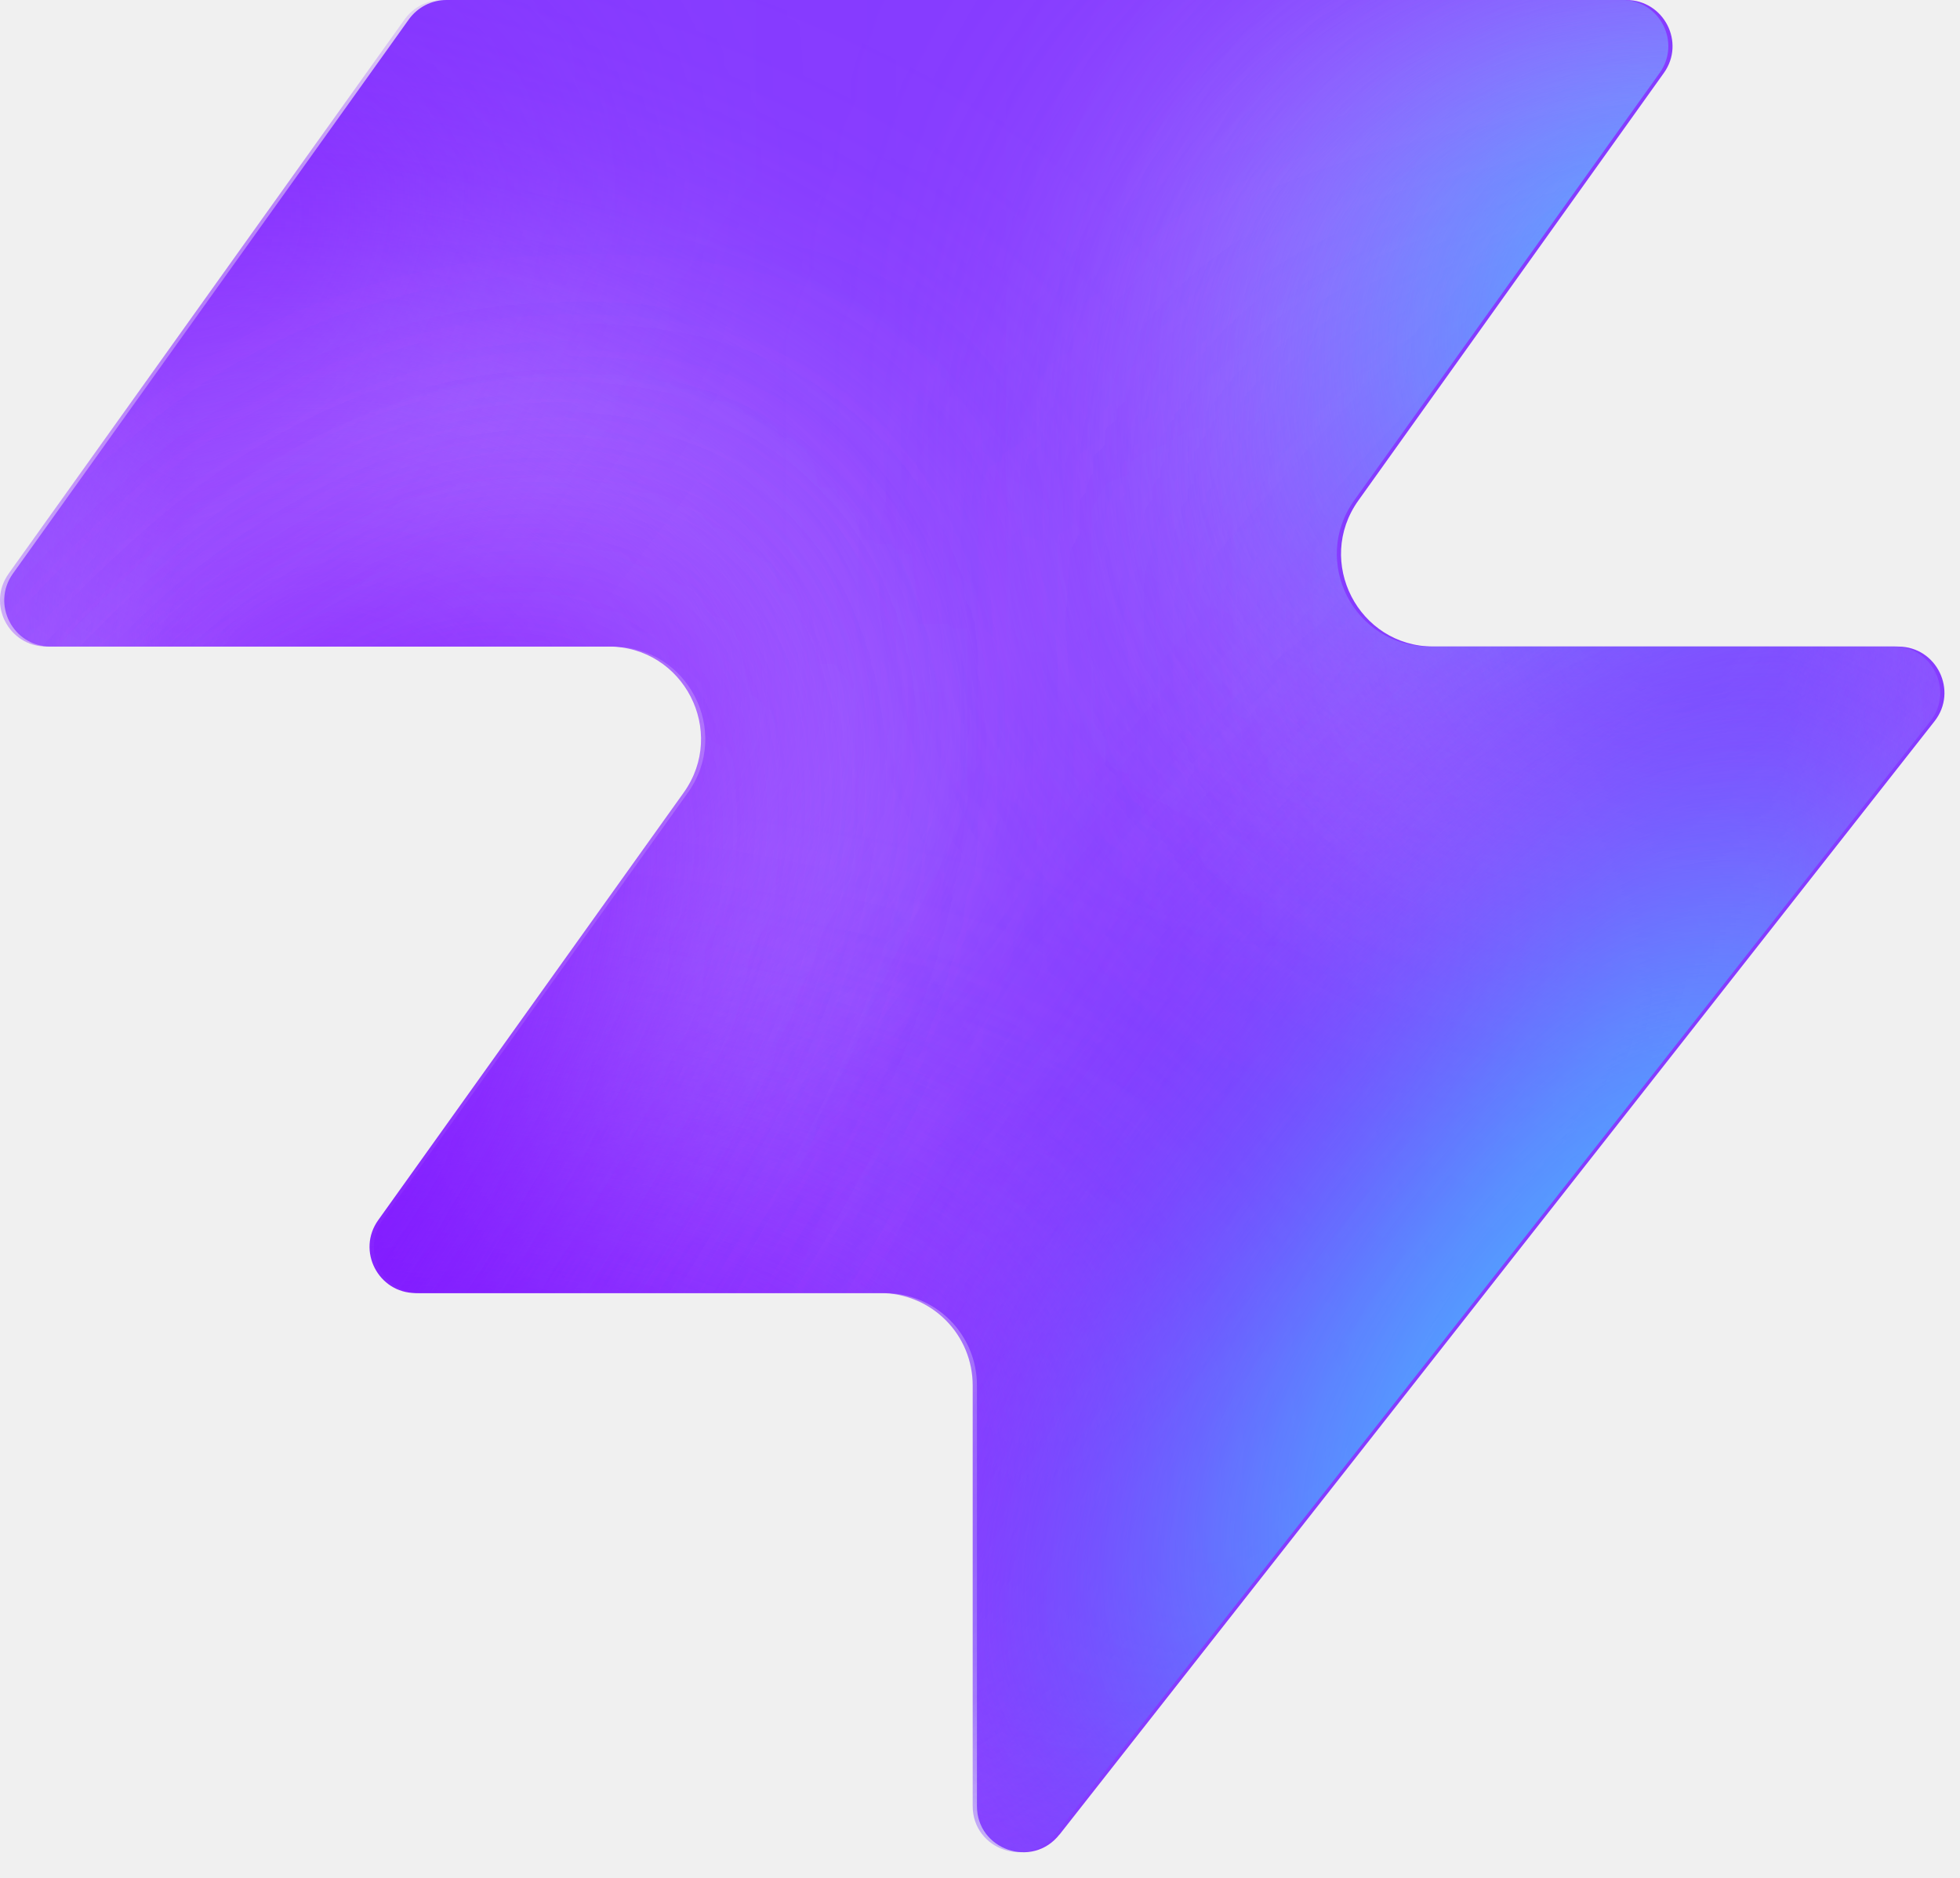
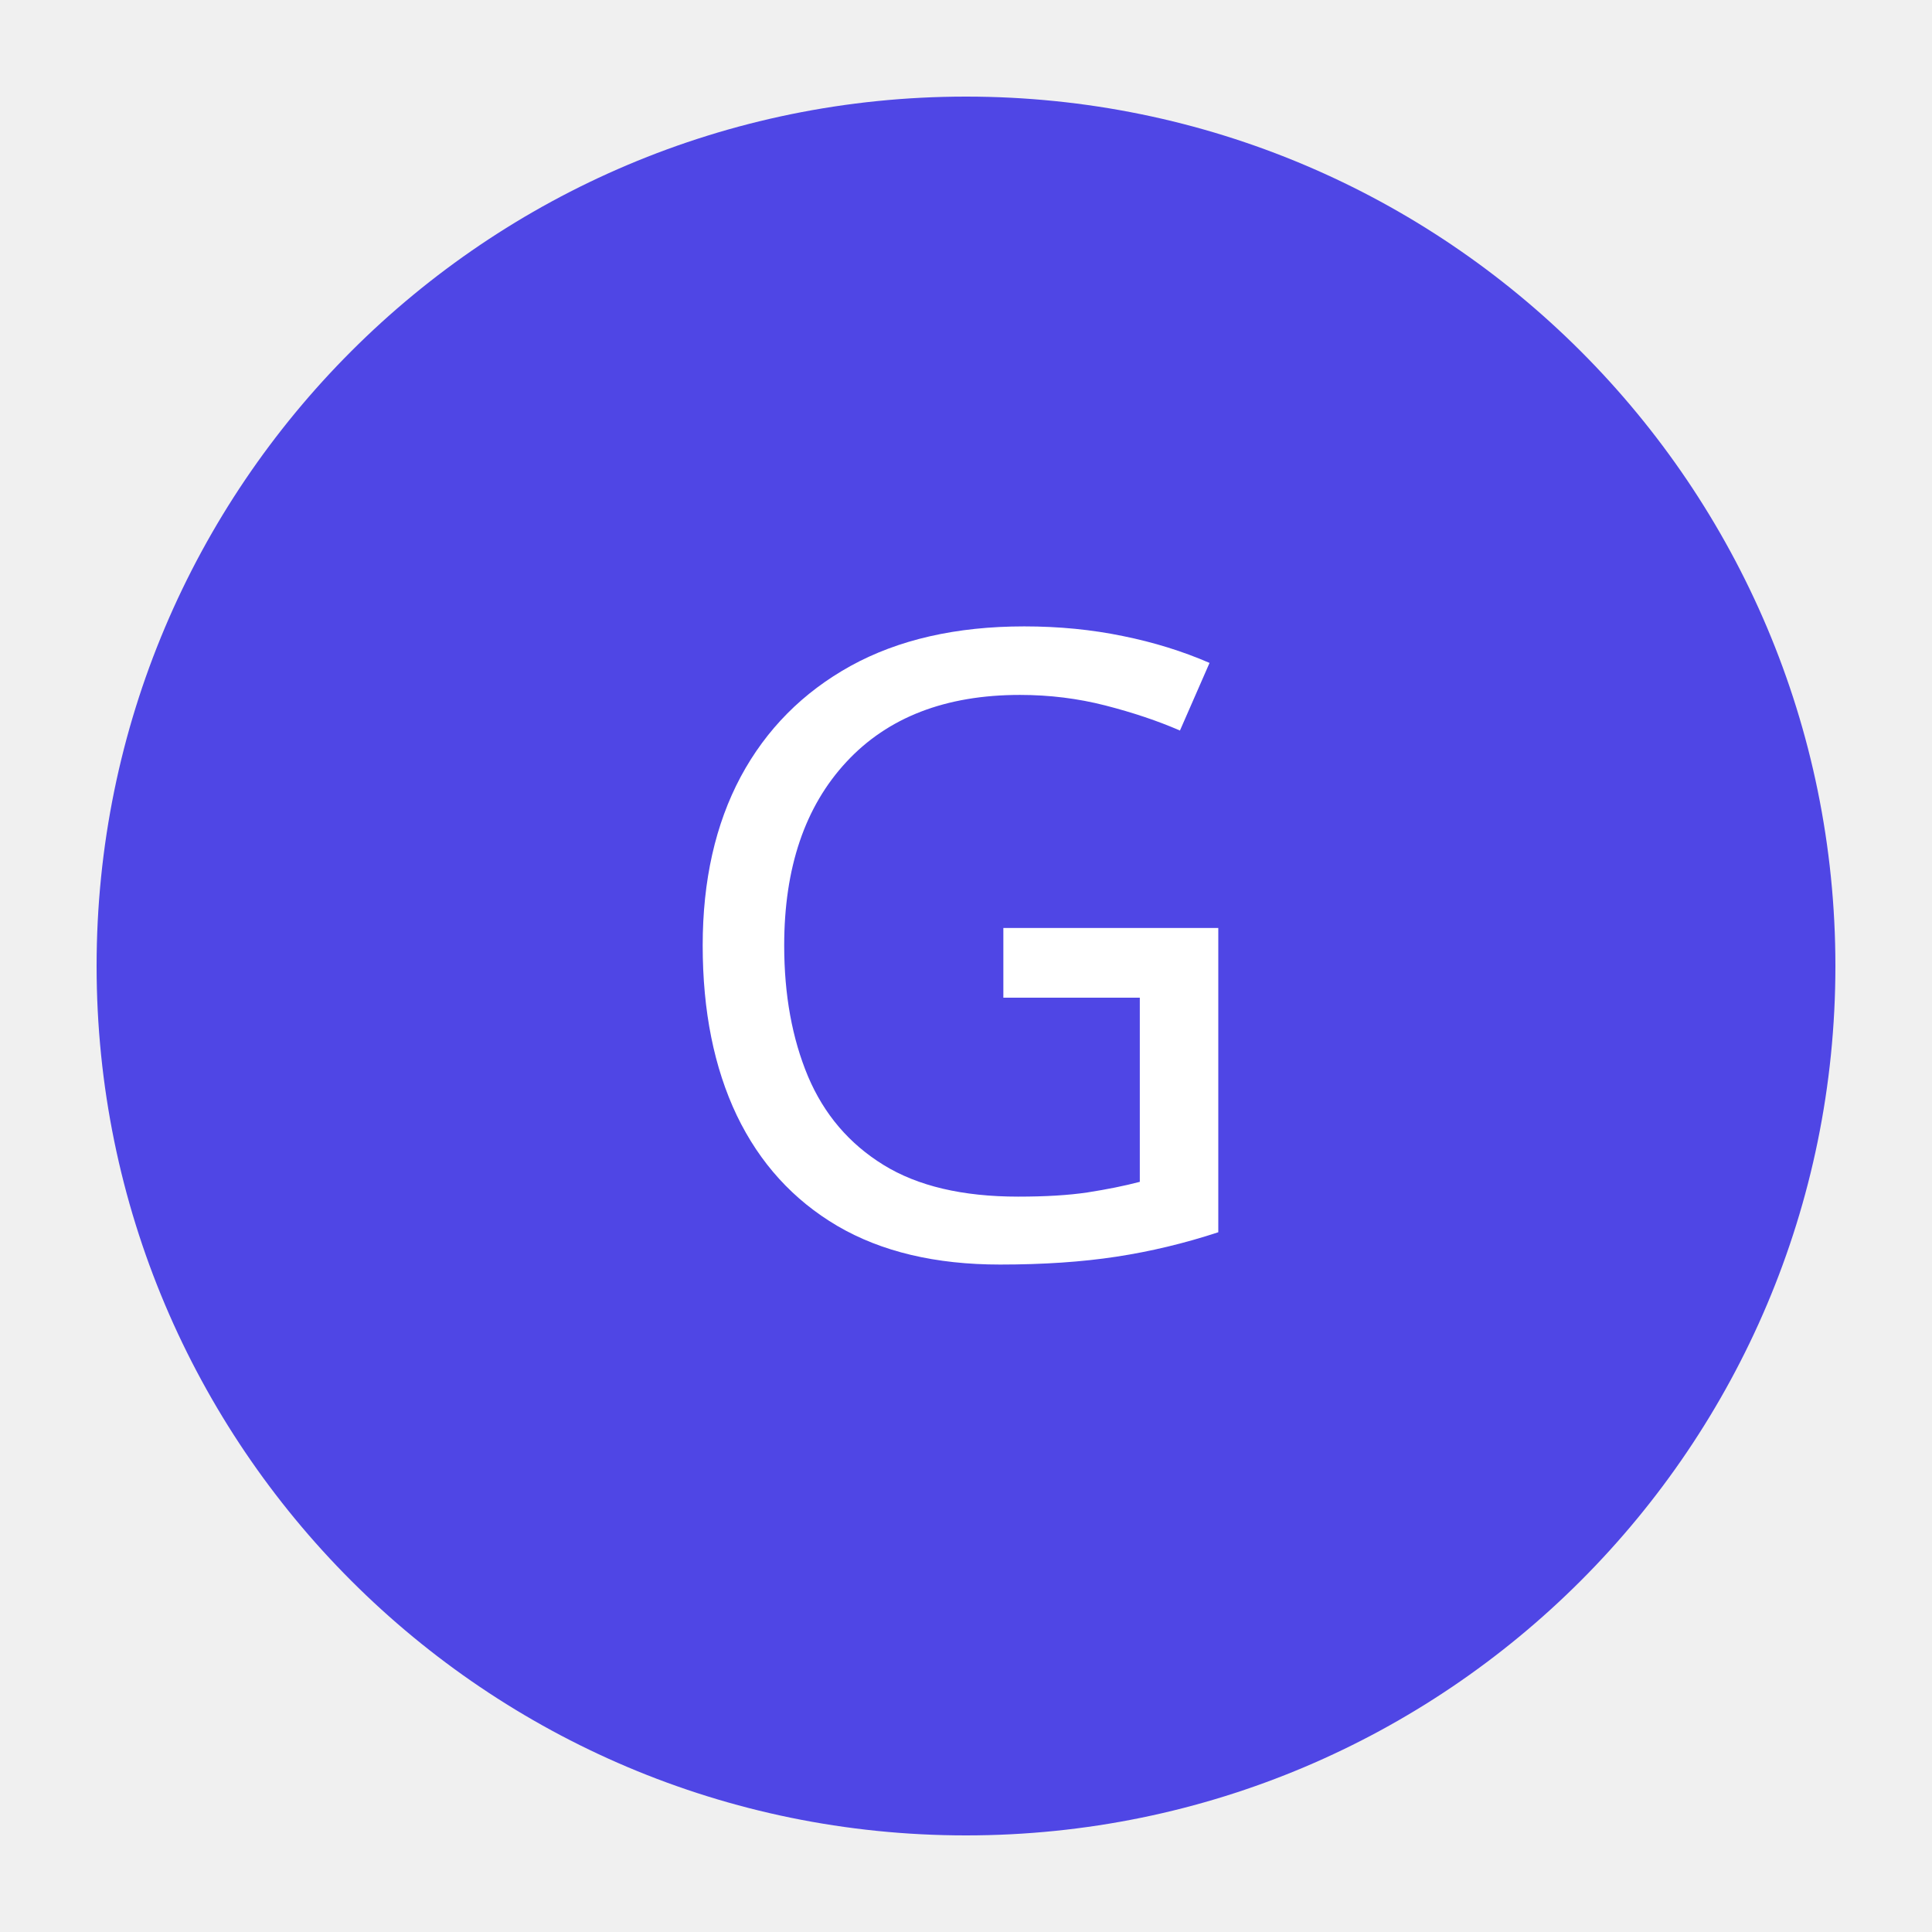
- <svg xmlns="http://www.w3.org/2000/svg" width="48" height="46" fill="none" viewBox="0 0 48 46">
-   <path fill="#863bff" d="M25.946 44.938c-.664.845-2.021.375-2.021-.698V33.937a2.26 2.26 0 0 0-2.262-2.262H10.287c-.92 0-1.456-1.04-.92-1.788l7.48-10.471c1.07-1.497 0-3.578-1.842-3.578H1.237c-.92 0-1.456-1.04-.92-1.788L10.013.474c.214-.297.556-.474.92-.474h28.894c.92 0 1.456 1.04.92 1.788l-7.48 10.471c-1.07 1.498 0 3.579 1.842 3.579h11.377c.943 0 1.473 1.088.89 1.83L25.947 44.94z" style="fill:#863bff;fill:color(display-p3 .525 .23 1);fill-opacity:1" />
-   <mask id="a" width="48" height="46" x="0" y="0" maskUnits="userSpaceOnUse" style="mask-type:alpha">
-     <path fill="#000" d="M25.842 44.938c-.664.844-2.021.375-2.021-.698V33.937a2.26 2.26 0 0 0-2.262-2.262H10.183c-.92 0-1.456-1.04-.92-1.788l7.48-10.471c1.07-1.498 0-3.579-1.842-3.579H1.133c-.92 0-1.456-1.04-.92-1.787L9.91.473c.214-.297.556-.474.92-.474h28.894c.92 0 1.456 1.04.92 1.788l-7.48 10.471c-1.07 1.498 0 3.578 1.842 3.578h11.377c.943 0 1.473 1.088.89 1.832L25.843 44.94z" style="fill:#000;fill-opacity:1" />
-   </mask>
-   <g mask="url(#a)">
-     <g filter="url(#b)">
-       <ellipse cx="5.508" cy="14.704" fill="#ede6ff" rx="5.508" ry="14.704" style="fill:#ede6ff;fill:color(display-p3 .927 .903 1);fill-opacity:1" transform="matrix(.00324 1 1 -.00324 -4.47 31.516)" />
-     </g>
-     <g filter="url(#c)">
-       <ellipse cx="10.399" cy="29.851" fill="#ede6ff" rx="10.399" ry="29.851" style="fill:#ede6ff;fill:color(display-p3 .927 .903 1);fill-opacity:1" transform="matrix(.00324 1 1 -.00324 -39.328 7.883)" />
-     </g>
-     <g filter="url(#d)">
-       <ellipse cx="5.508" cy="30.487" fill="#7e14ff" rx="5.508" ry="30.487" style="fill:#7e14ff;fill:color(display-p3 .492 .077 1);fill-opacity:1" transform="rotate(89.814 -25.913 -14.639)scale(1 -1)" />
-     </g>
-     <g filter="url(#e)">
-       <ellipse cx="5.508" cy="30.599" fill="#7e14ff" rx="5.508" ry="30.599" style="fill:#7e14ff;fill:color(display-p3 .492 .077 1);fill-opacity:1" transform="rotate(89.814 -32.644 -3.334)scale(1 -1)" />
-     </g>
-     <g filter="url(#f)">
-       <ellipse cx="5.508" cy="30.599" fill="#7e14ff" rx="5.508" ry="30.599" style="fill:#7e14ff;fill:color(display-p3 .492 .077 1);fill-opacity:1" transform="matrix(.00324 1 1 -.00324 -34.34 30.47)" />
-     </g>
-     <g filter="url(#g)">
-       <ellipse cx="14.072" cy="22.078" fill="#ede6ff" rx="14.072" ry="22.078" style="fill:#ede6ff;fill:color(display-p3 .927 .903 1);fill-opacity:1" transform="rotate(93.35 24.506 48.493)scale(-1 1)" />
-     </g>
-     <g filter="url(#h)">
-       <ellipse cx="3.47" cy="21.501" fill="#7e14ff" rx="3.47" ry="21.501" style="fill:#7e14ff;fill:color(display-p3 .492 .077 1);fill-opacity:1" transform="rotate(89.009 28.708 47.59)scale(-1 1)" />
-     </g>
-     <g filter="url(#i)">
-       <ellipse cx="3.47" cy="21.501" fill="#7e14ff" rx="3.47" ry="21.501" style="fill:#7e14ff;fill:color(display-p3 .492 .077 1);fill-opacity:1" transform="rotate(89.009 28.708 47.59)scale(-1 1)" />
-     </g>
-     <g filter="url(#j)">
-       <ellipse cx=".387" cy="8.972" fill="#7e14ff" rx="4.407" ry="29.108" style="fill:#7e14ff;fill:color(display-p3 .492 .077 1);fill-opacity:1" transform="rotate(39.51 .387 8.972)" />
-     </g>
-     <g filter="url(#k)">
-       <ellipse cx="47.523" cy="-6.092" fill="#7e14ff" rx="4.407" ry="29.108" style="fill:#7e14ff;fill:color(display-p3 .492 .077 1);fill-opacity:1" transform="rotate(37.892 47.523 -6.092)" />
-     </g>
-     <g filter="url(#l)">
-       <ellipse cx="41.412" cy="6.333" fill="#47bfff" rx="5.971" ry="9.665" style="fill:#47bfff;fill:color(display-p3 .28 .748 1);fill-opacity:1" transform="rotate(37.892 41.412 6.333)" />
-     </g>
-     <g filter="url(#m)">
-       <ellipse cx="-1.879" cy="38.332" fill="#7e14ff" rx="4.407" ry="29.108" style="fill:#7e14ff;fill:color(display-p3 .492 .077 1);fill-opacity:1" transform="rotate(37.892 -1.88 38.332)" />
-     </g>
-     <g filter="url(#n)">
-       <ellipse cx="-1.879" cy="38.332" fill="#7e14ff" rx="4.407" ry="29.108" style="fill:#7e14ff;fill:color(display-p3 .492 .077 1);fill-opacity:1" transform="rotate(37.892 -1.88 38.332)" />
-     </g>
-     <g filter="url(#o)">
-       <ellipse cx="35.651" cy="29.907" fill="#7e14ff" rx="4.407" ry="29.108" style="fill:#7e14ff;fill:color(display-p3 .492 .077 1);fill-opacity:1" transform="rotate(37.892 35.651 29.907)" />
-     </g>
-     <g filter="url(#p)">
-       <ellipse cx="38.418" cy="32.4" fill="#47bfff" rx="5.971" ry="15.297" style="fill:#47bfff;fill:color(display-p3 .28 .748 1);fill-opacity:1" transform="rotate(37.892 38.418 32.4)" />
-     </g>
-   </g>
-   <defs>
-     <filter id="b" width="60.045" height="41.654" x="-19.77" y="16.149" color-interpolation-filters="sRGB" filterUnits="userSpaceOnUse">
-       <feFlood flood-opacity="0" result="BackgroundImageFix" />
-       <feBlend in="SourceGraphic" in2="BackgroundImageFix" result="shape" />
-       <feGaussianBlur result="effect1_foregroundBlur_2002_17158" stdDeviation="7.659" />
-     </filter>
-     <filter id="c" width="90.34" height="51.437" x="-54.613" y="-7.533" color-interpolation-filters="sRGB" filterUnits="userSpaceOnUse">
-       <feFlood flood-opacity="0" result="BackgroundImageFix" />
-       <feBlend in="SourceGraphic" in2="BackgroundImageFix" result="shape" />
-       <feGaussianBlur result="effect1_foregroundBlur_2002_17158" stdDeviation="7.659" />
-     </filter>
-     <filter id="d" width="79.355" height="29.4" x="-49.64" y="2.03" color-interpolation-filters="sRGB" filterUnits="userSpaceOnUse">
-       <feFlood flood-opacity="0" result="BackgroundImageFix" />
-       <feBlend in="SourceGraphic" in2="BackgroundImageFix" result="shape" />
-       <feGaussianBlur result="effect1_foregroundBlur_2002_17158" stdDeviation="4.596" />
-     </filter>
-     <filter id="e" width="79.579" height="29.4" x="-45.045" y="20.029" color-interpolation-filters="sRGB" filterUnits="userSpaceOnUse">
-       <feFlood flood-opacity="0" result="BackgroundImageFix" />
-       <feBlend in="SourceGraphic" in2="BackgroundImageFix" result="shape" />
-       <feGaussianBlur result="effect1_foregroundBlur_2002_17158" stdDeviation="4.596" />
-     </filter>
-     <filter id="f" width="79.579" height="29.4" x="-43.513" y="21.178" color-interpolation-filters="sRGB" filterUnits="userSpaceOnUse">
-       <feFlood flood-opacity="0" result="BackgroundImageFix" />
-       <feBlend in="SourceGraphic" in2="BackgroundImageFix" result="shape" />
-       <feGaussianBlur result="effect1_foregroundBlur_2002_17158" stdDeviation="4.596" />
-     </filter>
-     <filter id="g" width="74.749" height="58.852" x="15.756" y="-17.901" color-interpolation-filters="sRGB" filterUnits="userSpaceOnUse">
-       <feFlood flood-opacity="0" result="BackgroundImageFix" />
-       <feBlend in="SourceGraphic" in2="BackgroundImageFix" result="shape" />
-       <feGaussianBlur result="effect1_foregroundBlur_2002_17158" stdDeviation="7.659" />
-     </filter>
-     <filter id="h" width="61.377" height="25.362" x="23.548" y="2.284" color-interpolation-filters="sRGB" filterUnits="userSpaceOnUse">
-       <feFlood flood-opacity="0" result="BackgroundImageFix" />
-       <feBlend in="SourceGraphic" in2="BackgroundImageFix" result="shape" />
-       <feGaussianBlur result="effect1_foregroundBlur_2002_17158" stdDeviation="4.596" />
-     </filter>
-     <filter id="i" width="61.377" height="25.362" x="23.548" y="2.284" color-interpolation-filters="sRGB" filterUnits="userSpaceOnUse">
-       <feFlood flood-opacity="0" result="BackgroundImageFix" />
-       <feBlend in="SourceGraphic" in2="BackgroundImageFix" result="shape" />
-       <feGaussianBlur result="effect1_foregroundBlur_2002_17158" stdDeviation="4.596" />
-     </filter>
-     <filter id="j" width="56.045" height="63.649" x="-27.636" y="-22.853" color-interpolation-filters="sRGB" filterUnits="userSpaceOnUse">
-       <feFlood flood-opacity="0" result="BackgroundImageFix" />
-       <feBlend in="SourceGraphic" in2="BackgroundImageFix" result="shape" />
-       <feGaussianBlur result="effect1_foregroundBlur_2002_17158" stdDeviation="4.596" />
-     </filter>
-     <filter id="k" width="54.814" height="64.646" x="20.116" y="-38.415" color-interpolation-filters="sRGB" filterUnits="userSpaceOnUse">
-       <feFlood flood-opacity="0" result="BackgroundImageFix" />
-       <feBlend in="SourceGraphic" in2="BackgroundImageFix" result="shape" />
-       <feGaussianBlur result="effect1_foregroundBlur_2002_17158" stdDeviation="4.596" />
-     </filter>
-     <filter id="l" width="33.541" height="35.313" x="24.641" y="-11.323" color-interpolation-filters="sRGB" filterUnits="userSpaceOnUse">
-       <feFlood flood-opacity="0" result="BackgroundImageFix" />
-       <feBlend in="SourceGraphic" in2="BackgroundImageFix" result="shape" />
-       <feGaussianBlur result="effect1_foregroundBlur_2002_17158" stdDeviation="4.596" />
-     </filter>
-     <filter id="m" width="54.814" height="64.646" x="-29.286" y="6.009" color-interpolation-filters="sRGB" filterUnits="userSpaceOnUse">
-       <feFlood flood-opacity="0" result="BackgroundImageFix" />
-       <feBlend in="SourceGraphic" in2="BackgroundImageFix" result="shape" />
-       <feGaussianBlur result="effect1_foregroundBlur_2002_17158" stdDeviation="4.596" />
-     </filter>
-     <filter id="n" width="54.814" height="64.646" x="-29.286" y="6.009" color-interpolation-filters="sRGB" filterUnits="userSpaceOnUse">
-       <feFlood flood-opacity="0" result="BackgroundImageFix" />
-       <feBlend in="SourceGraphic" in2="BackgroundImageFix" result="shape" />
-       <feGaussianBlur result="effect1_foregroundBlur_2002_17158" stdDeviation="4.596" />
-     </filter>
-     <filter id="o" width="54.814" height="64.646" x="8.244" y="-2.416" color-interpolation-filters="sRGB" filterUnits="userSpaceOnUse">
-       <feFlood flood-opacity="0" result="BackgroundImageFix" />
-       <feBlend in="SourceGraphic" in2="BackgroundImageFix" result="shape" />
-       <feGaussianBlur result="effect1_foregroundBlur_2002_17158" stdDeviation="4.596" />
-     </filter>
-     <filter id="p" width="39.409" height="43.623" x="18.713" y="10.588" color-interpolation-filters="sRGB" filterUnits="userSpaceOnUse">
-       <feFlood flood-opacity="0" result="BackgroundImageFix" />
-       <feBlend in="SourceGraphic" in2="BackgroundImageFix" result="shape" />
-       <feGaussianBlur result="effect1_foregroundBlur_2002_17158" stdDeviation="4.596" />
-     </filter>
-   </defs>
+ <svg xmlns="http://www.w3.org/2000/svg" viewBox="0 0 100 100">
+   <circle cx="50" cy="50" r="45" fill="#4f46e5" />
+   <text x="50" y="65" font-size="45" text-anchor="middle" fill="white" font-family="sans-serif">G</text>
</svg>
